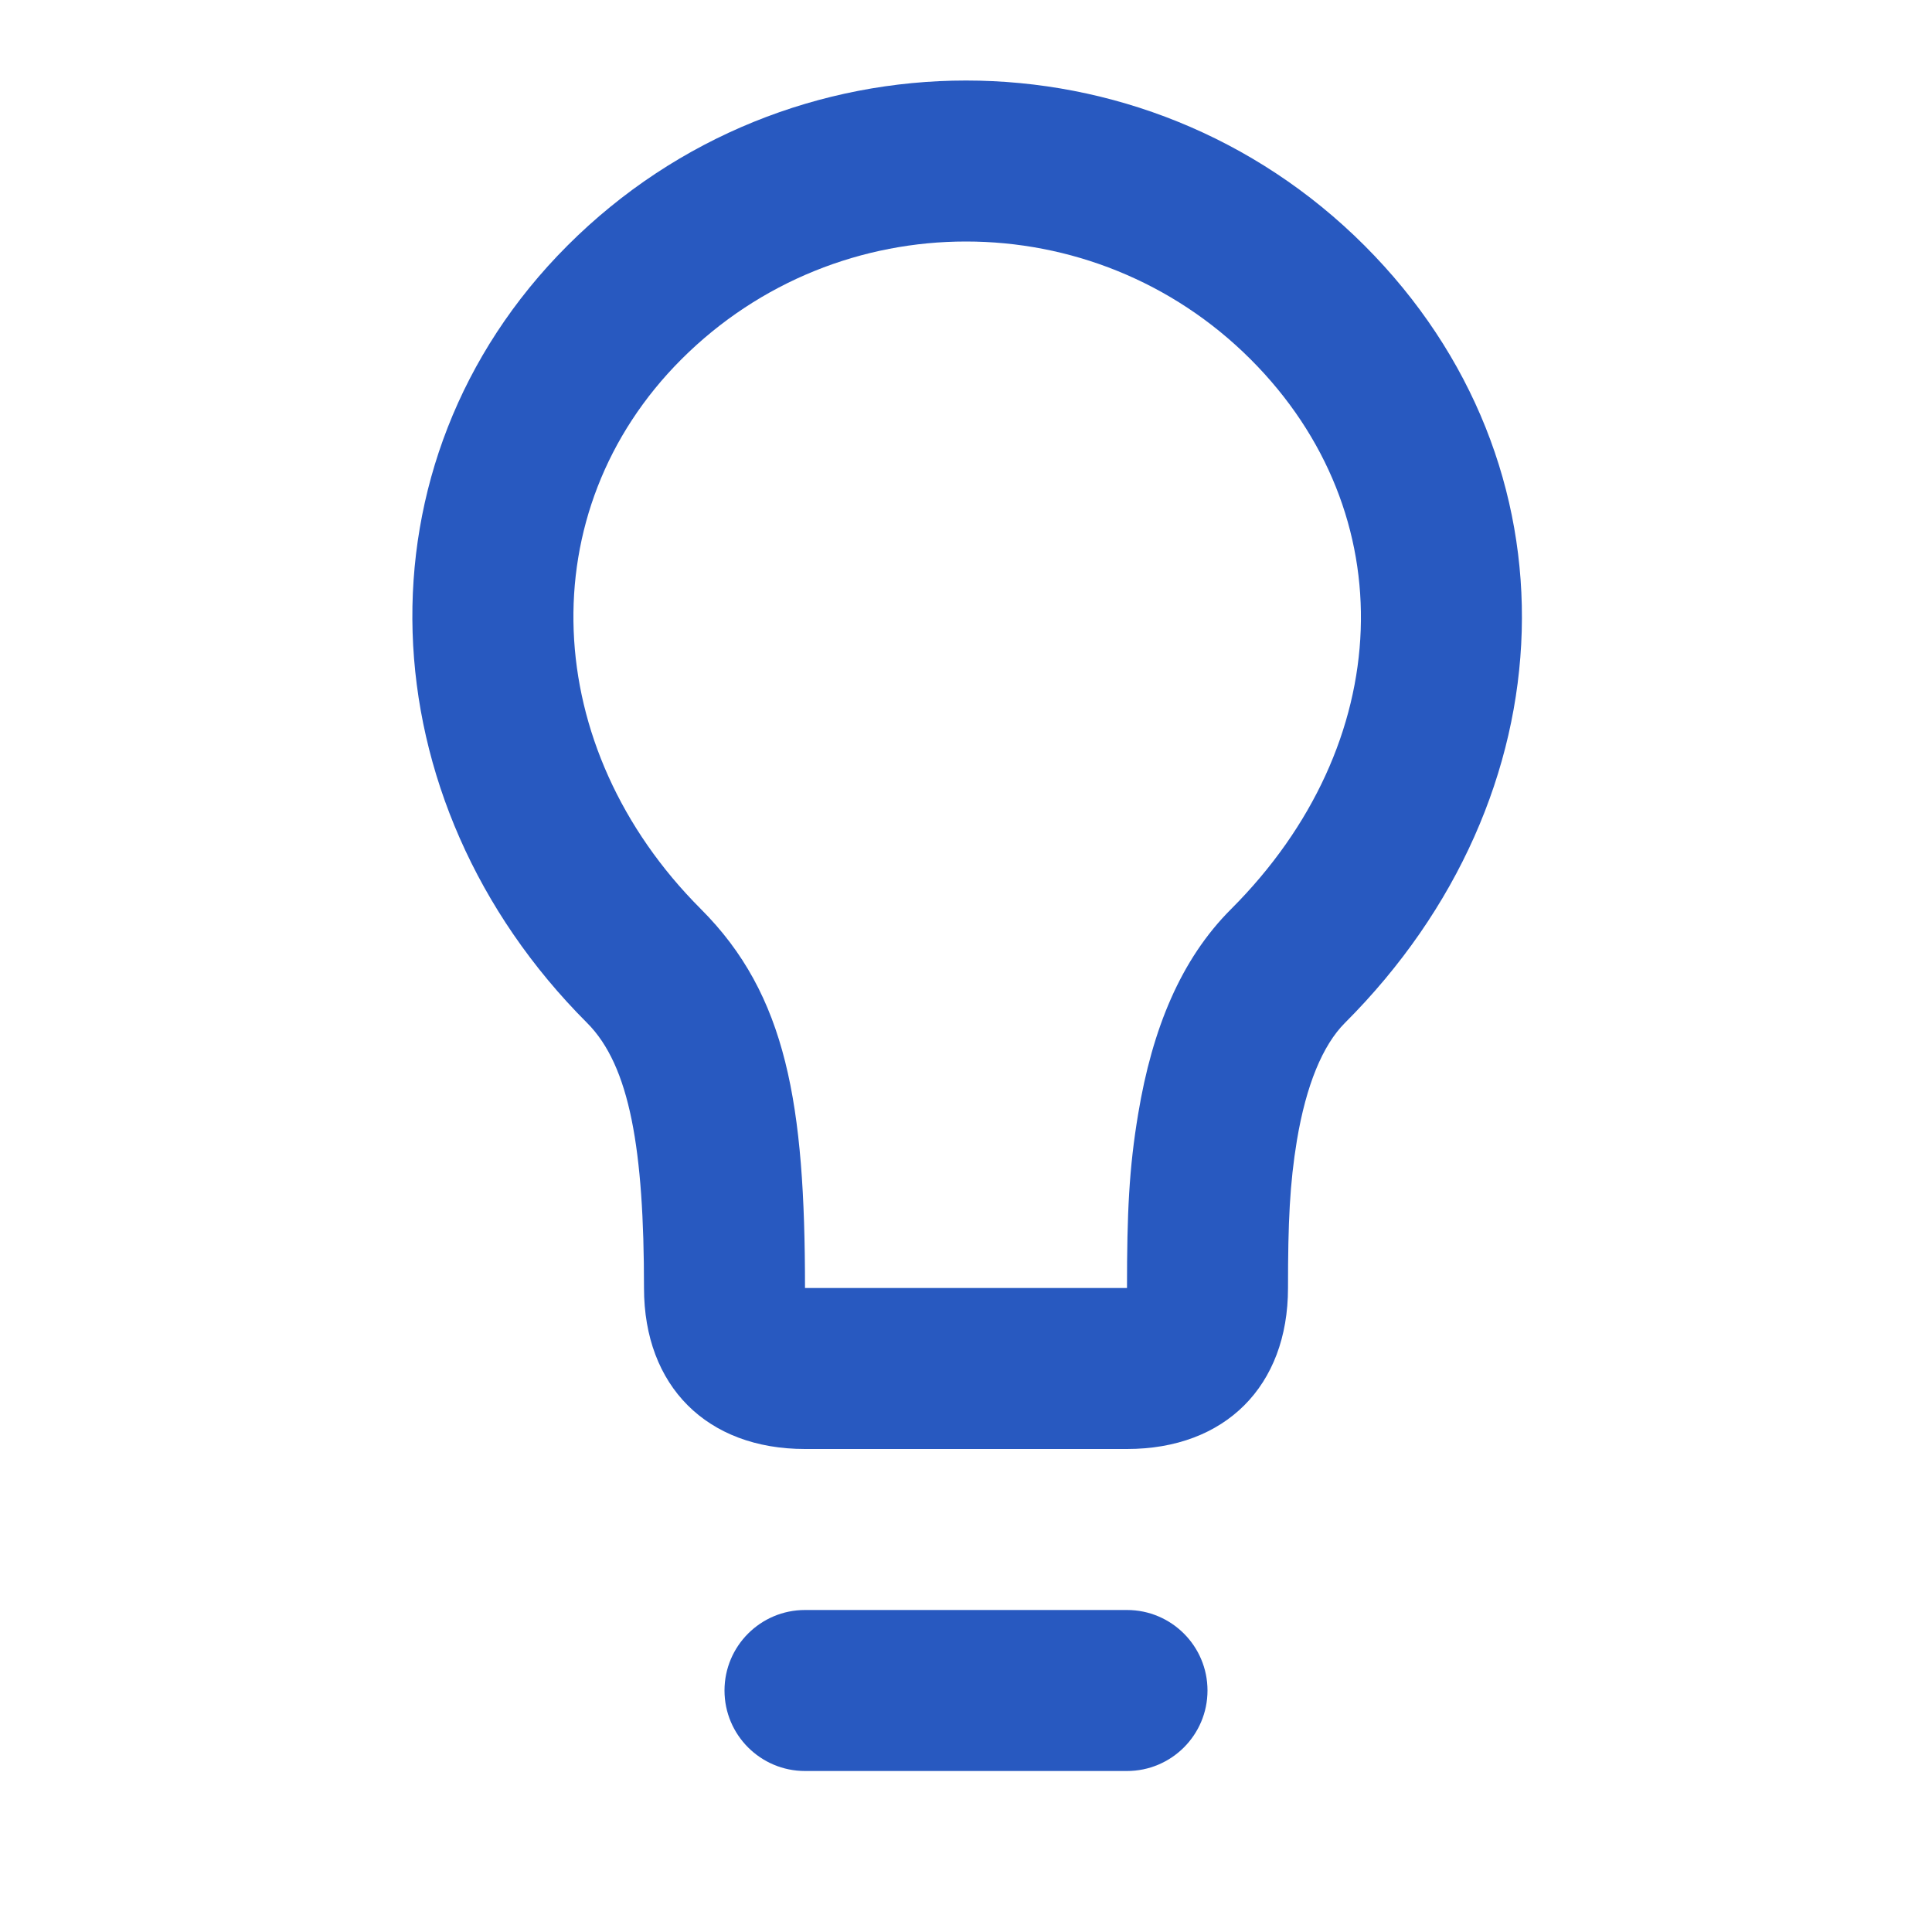
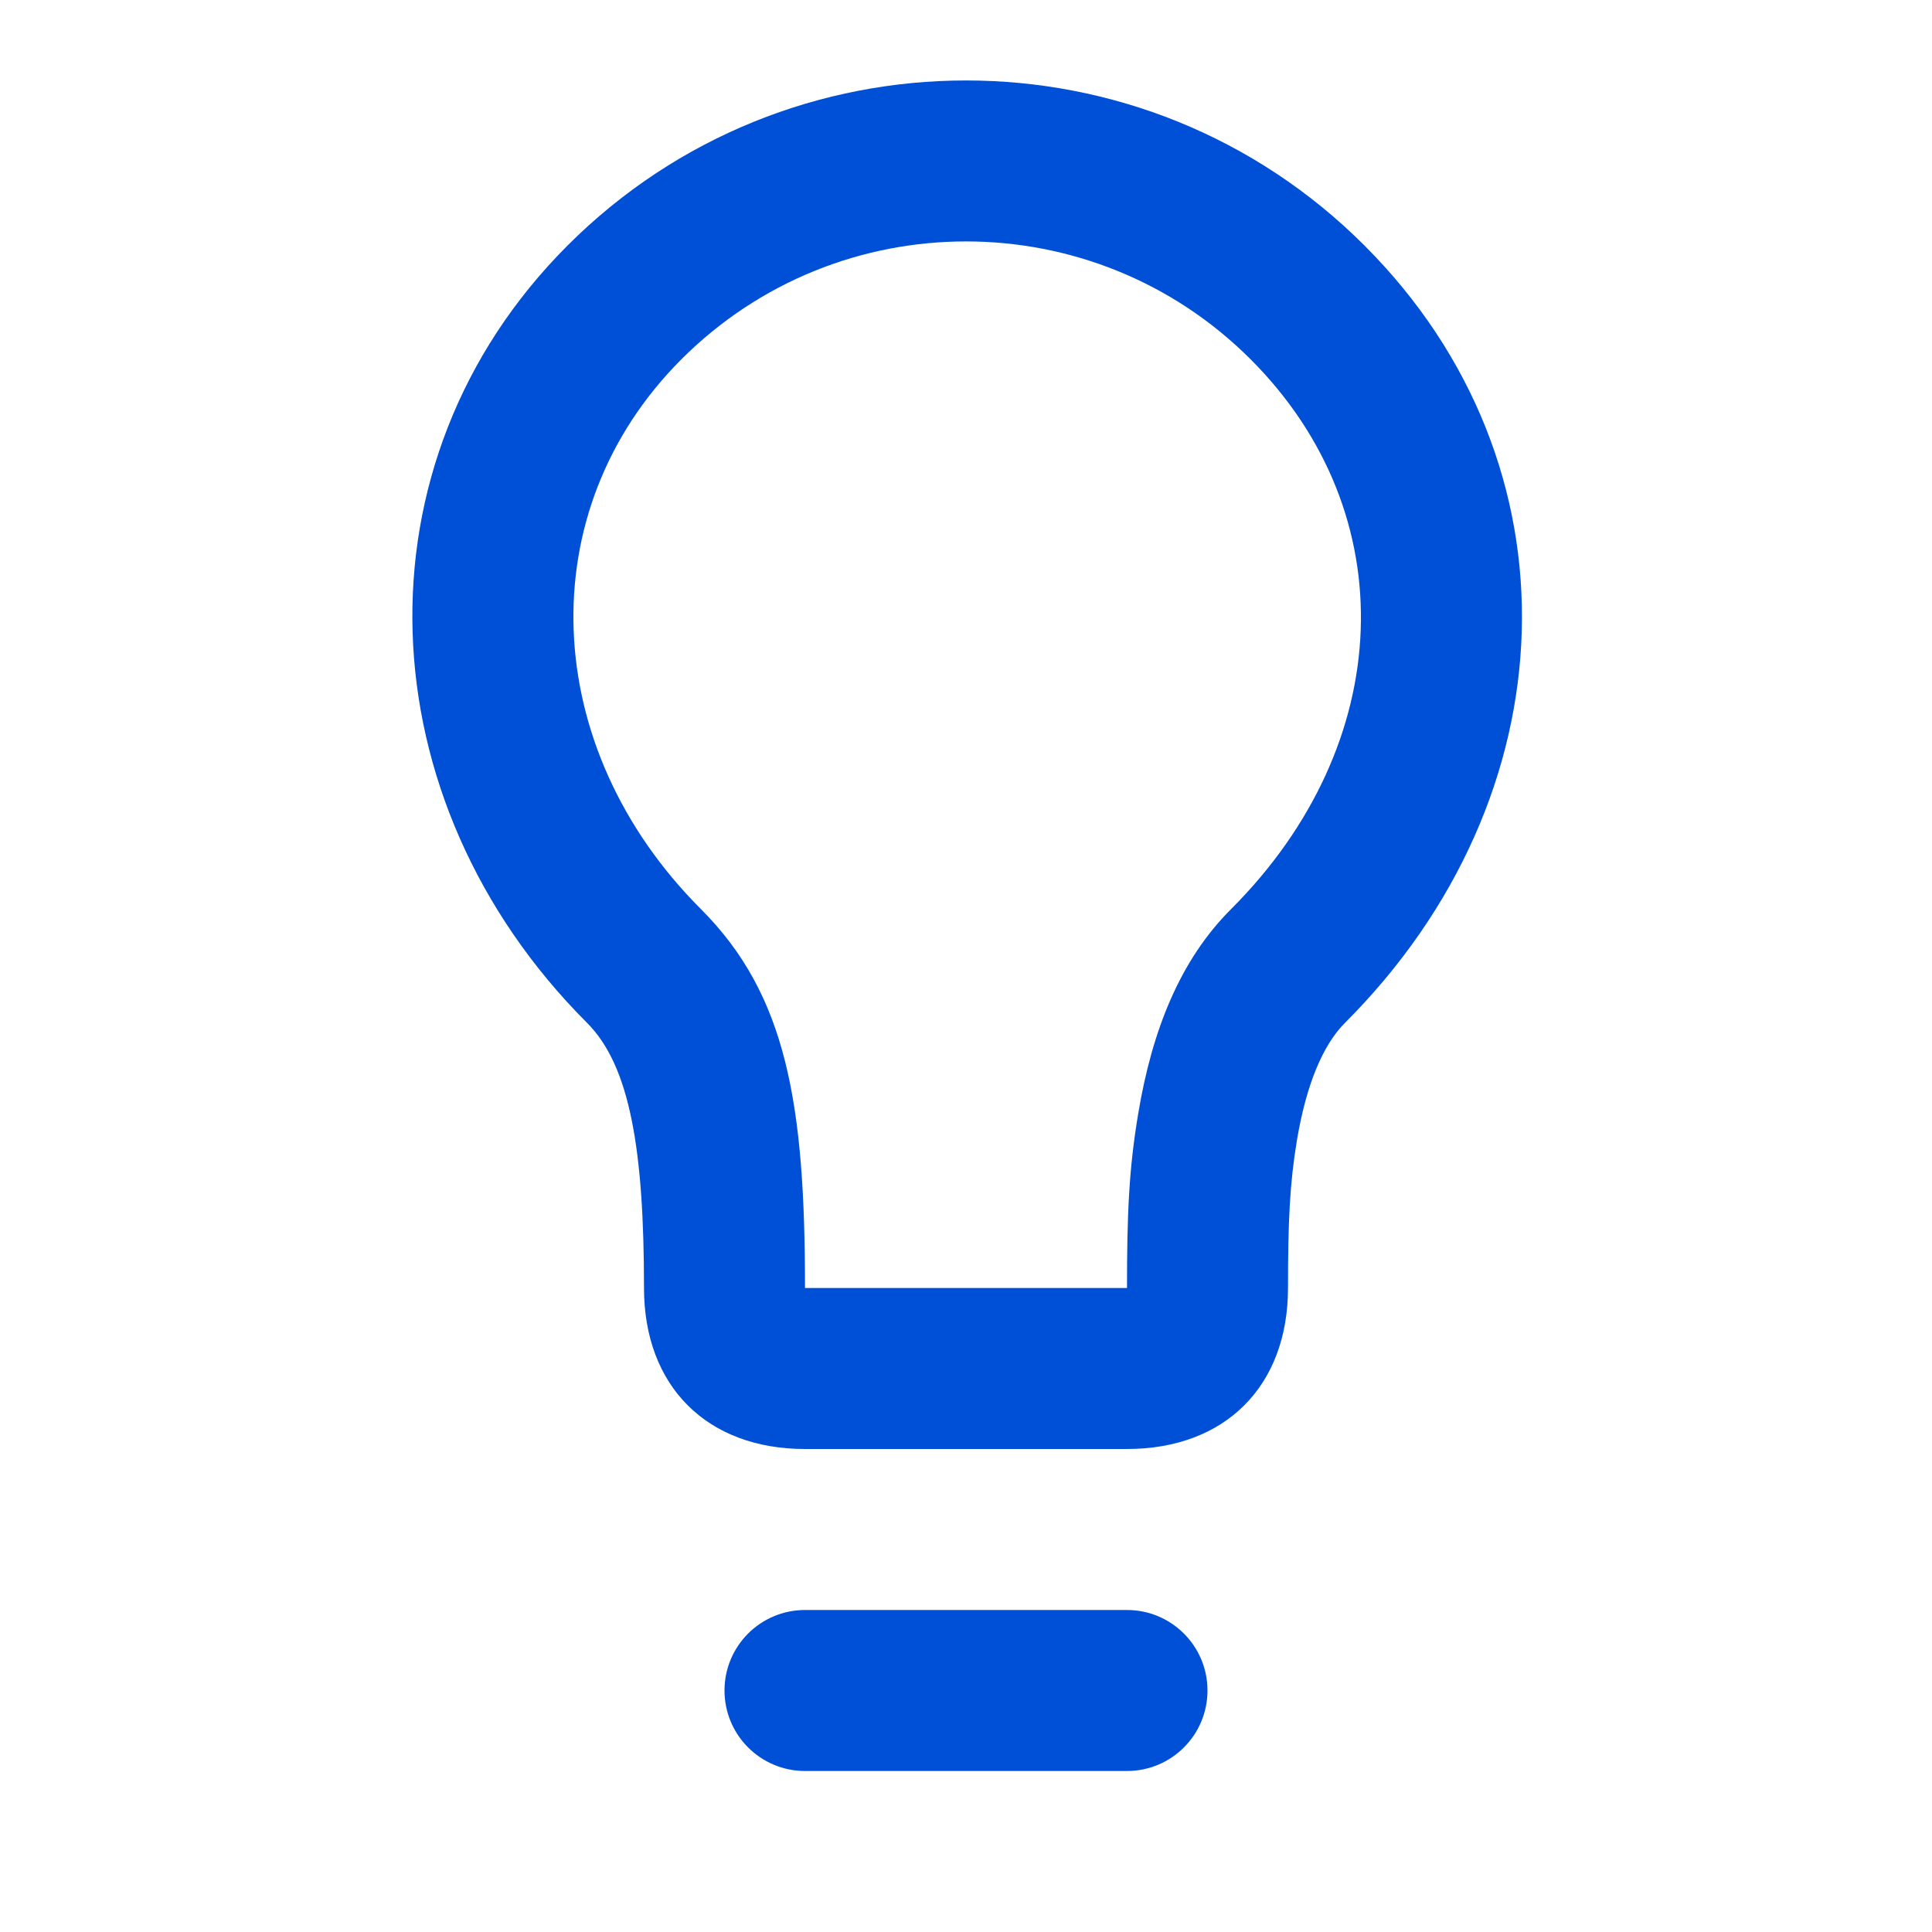
- <svg xmlns="http://www.w3.org/2000/svg" width="24px" height="24px" viewBox="0 0 24 24" version="1.1">
-   <g id="Icons/System/lightbulb" stroke="none" stroke-width="1" fill="none" fill-rule="evenodd">
-     <path d="M14.139,13.836 C14.314,12.782 14.667,11.918 15.293,11.293 C17.348,9.238 17.451,6.379 15.536,4.464 C13.583,2.512 10.417,2.512 8.464,4.464 C6.578,6.351 6.702,9.288 8.707,11.293 C9.774,12.36 10,13.715 10,16 L14,16 C14,15.072 14.025,14.515 14.139,13.836 Z M16.707,12.707 C16.429,12.985 16.225,13.484 16.111,14.164 C16.022,14.703 16,15.178 16,16 C16,17.219 15.219,18 14,18 L10,18 C8.781,18 8,17.219 8,16 C8,14.285 7.826,13.24 7.293,12.707 C4.533,9.947 4.354,5.746 7.05,3.05 C9.784,0.317 14.216,0.317 16.95,3.05 C19.669,5.77 19.521,9.893 16.707,12.707 Z M10,22 C9.448,22 9,21.552 9,21 C9,20.448 9.448,20 10,20 L14,20 C14.552,20 15,20.448 15,21 C15,21.552 14.552,22 14,22 L10,22 Z" id="Color" fill="#2859C0" />
-   </g>
+ <svg xmlns="http://www.w3.org/2000/svg" width="24" height="24" viewBox="0 0 24 24">
+   <path fill="#0050D7" fill-rule="evenodd" d="M14 20a1 1 0 0 1 0 2h-4a1 1 0 0 1 0-2h4zm2.95-16.95c2.72 2.72 2.571 6.843-.243 9.657-.278.278-.482.777-.596 1.457-.09.54-.111 1.014-.111 1.836 0 1.219-.781 2-2 2h-4c-1.219 0-2-.781-2-2 0-1.715-.174-2.76-.707-3.293-2.76-2.76-2.939-6.96-.243-9.657a7 7 0 0 1 9.9 0zM8.464 4.464c-1.886 1.887-1.762 4.824.243 6.829C9.774 12.36 10 13.715 10 16h4c0-.928.025-1.485.139-2.164.175-1.054.528-1.918 1.154-2.543 2.055-2.055 2.158-4.914.243-6.829a5 5 0 0 0-7.072 0z" />
</svg>
